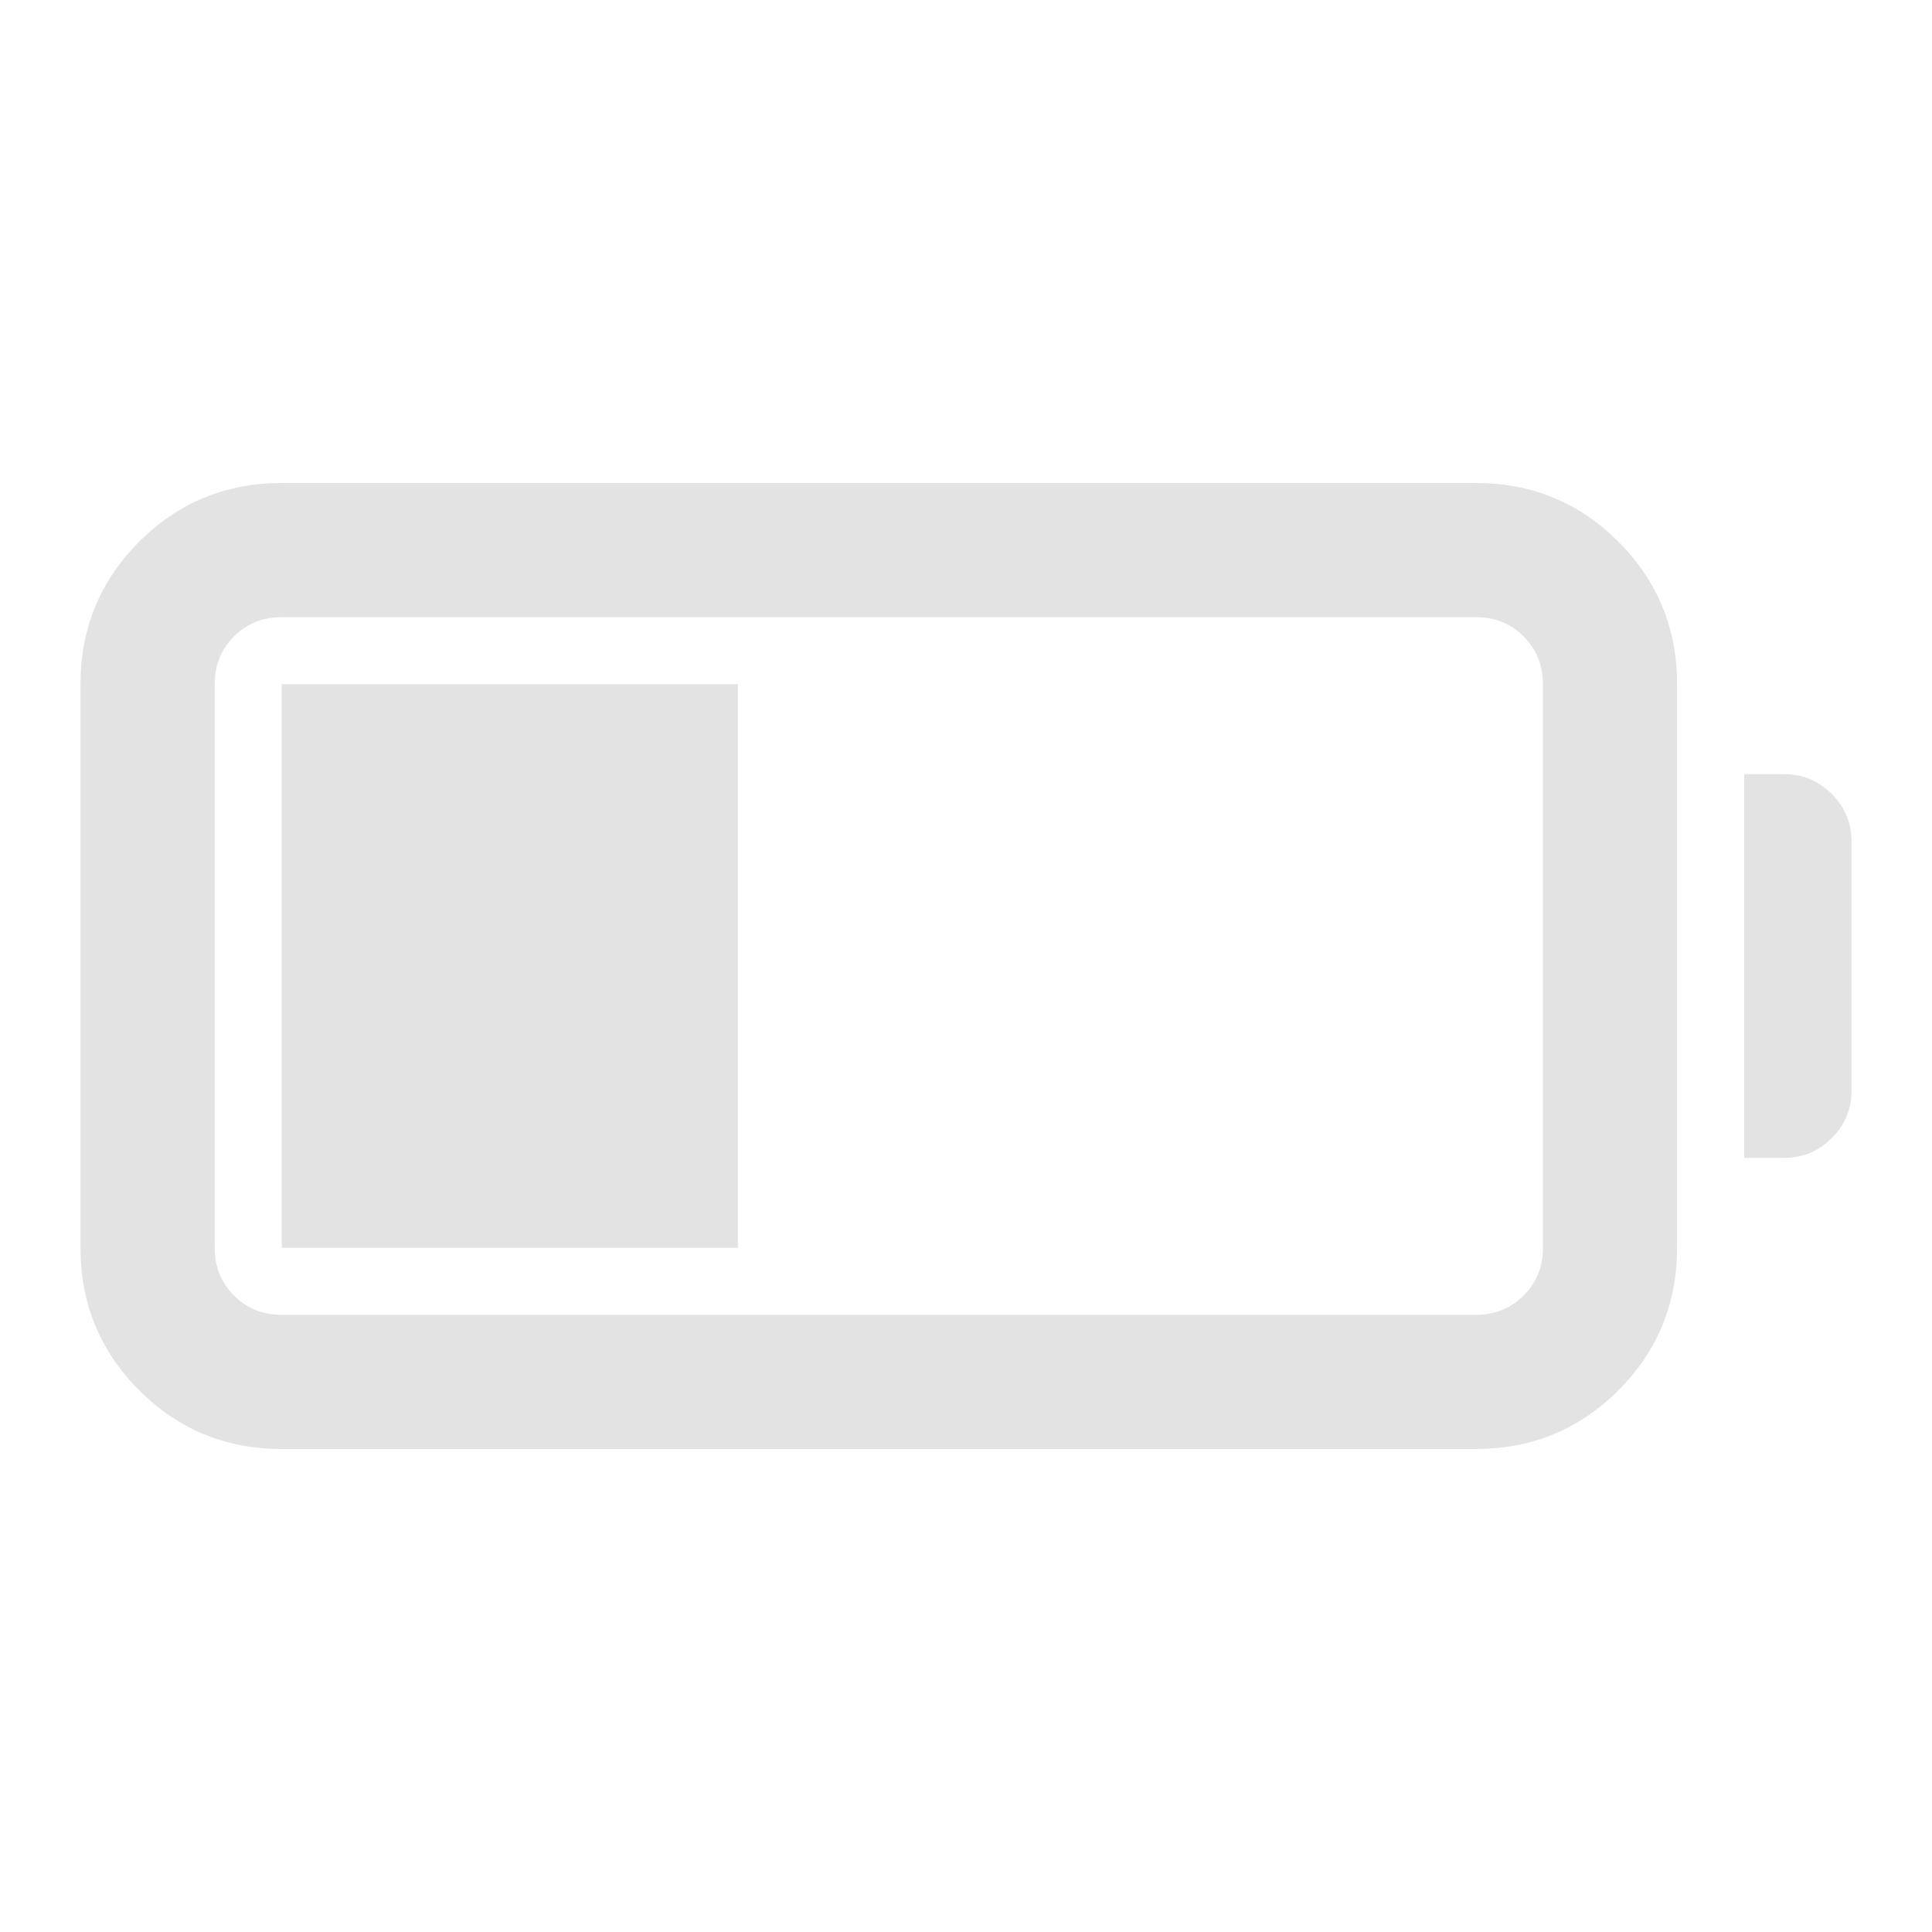
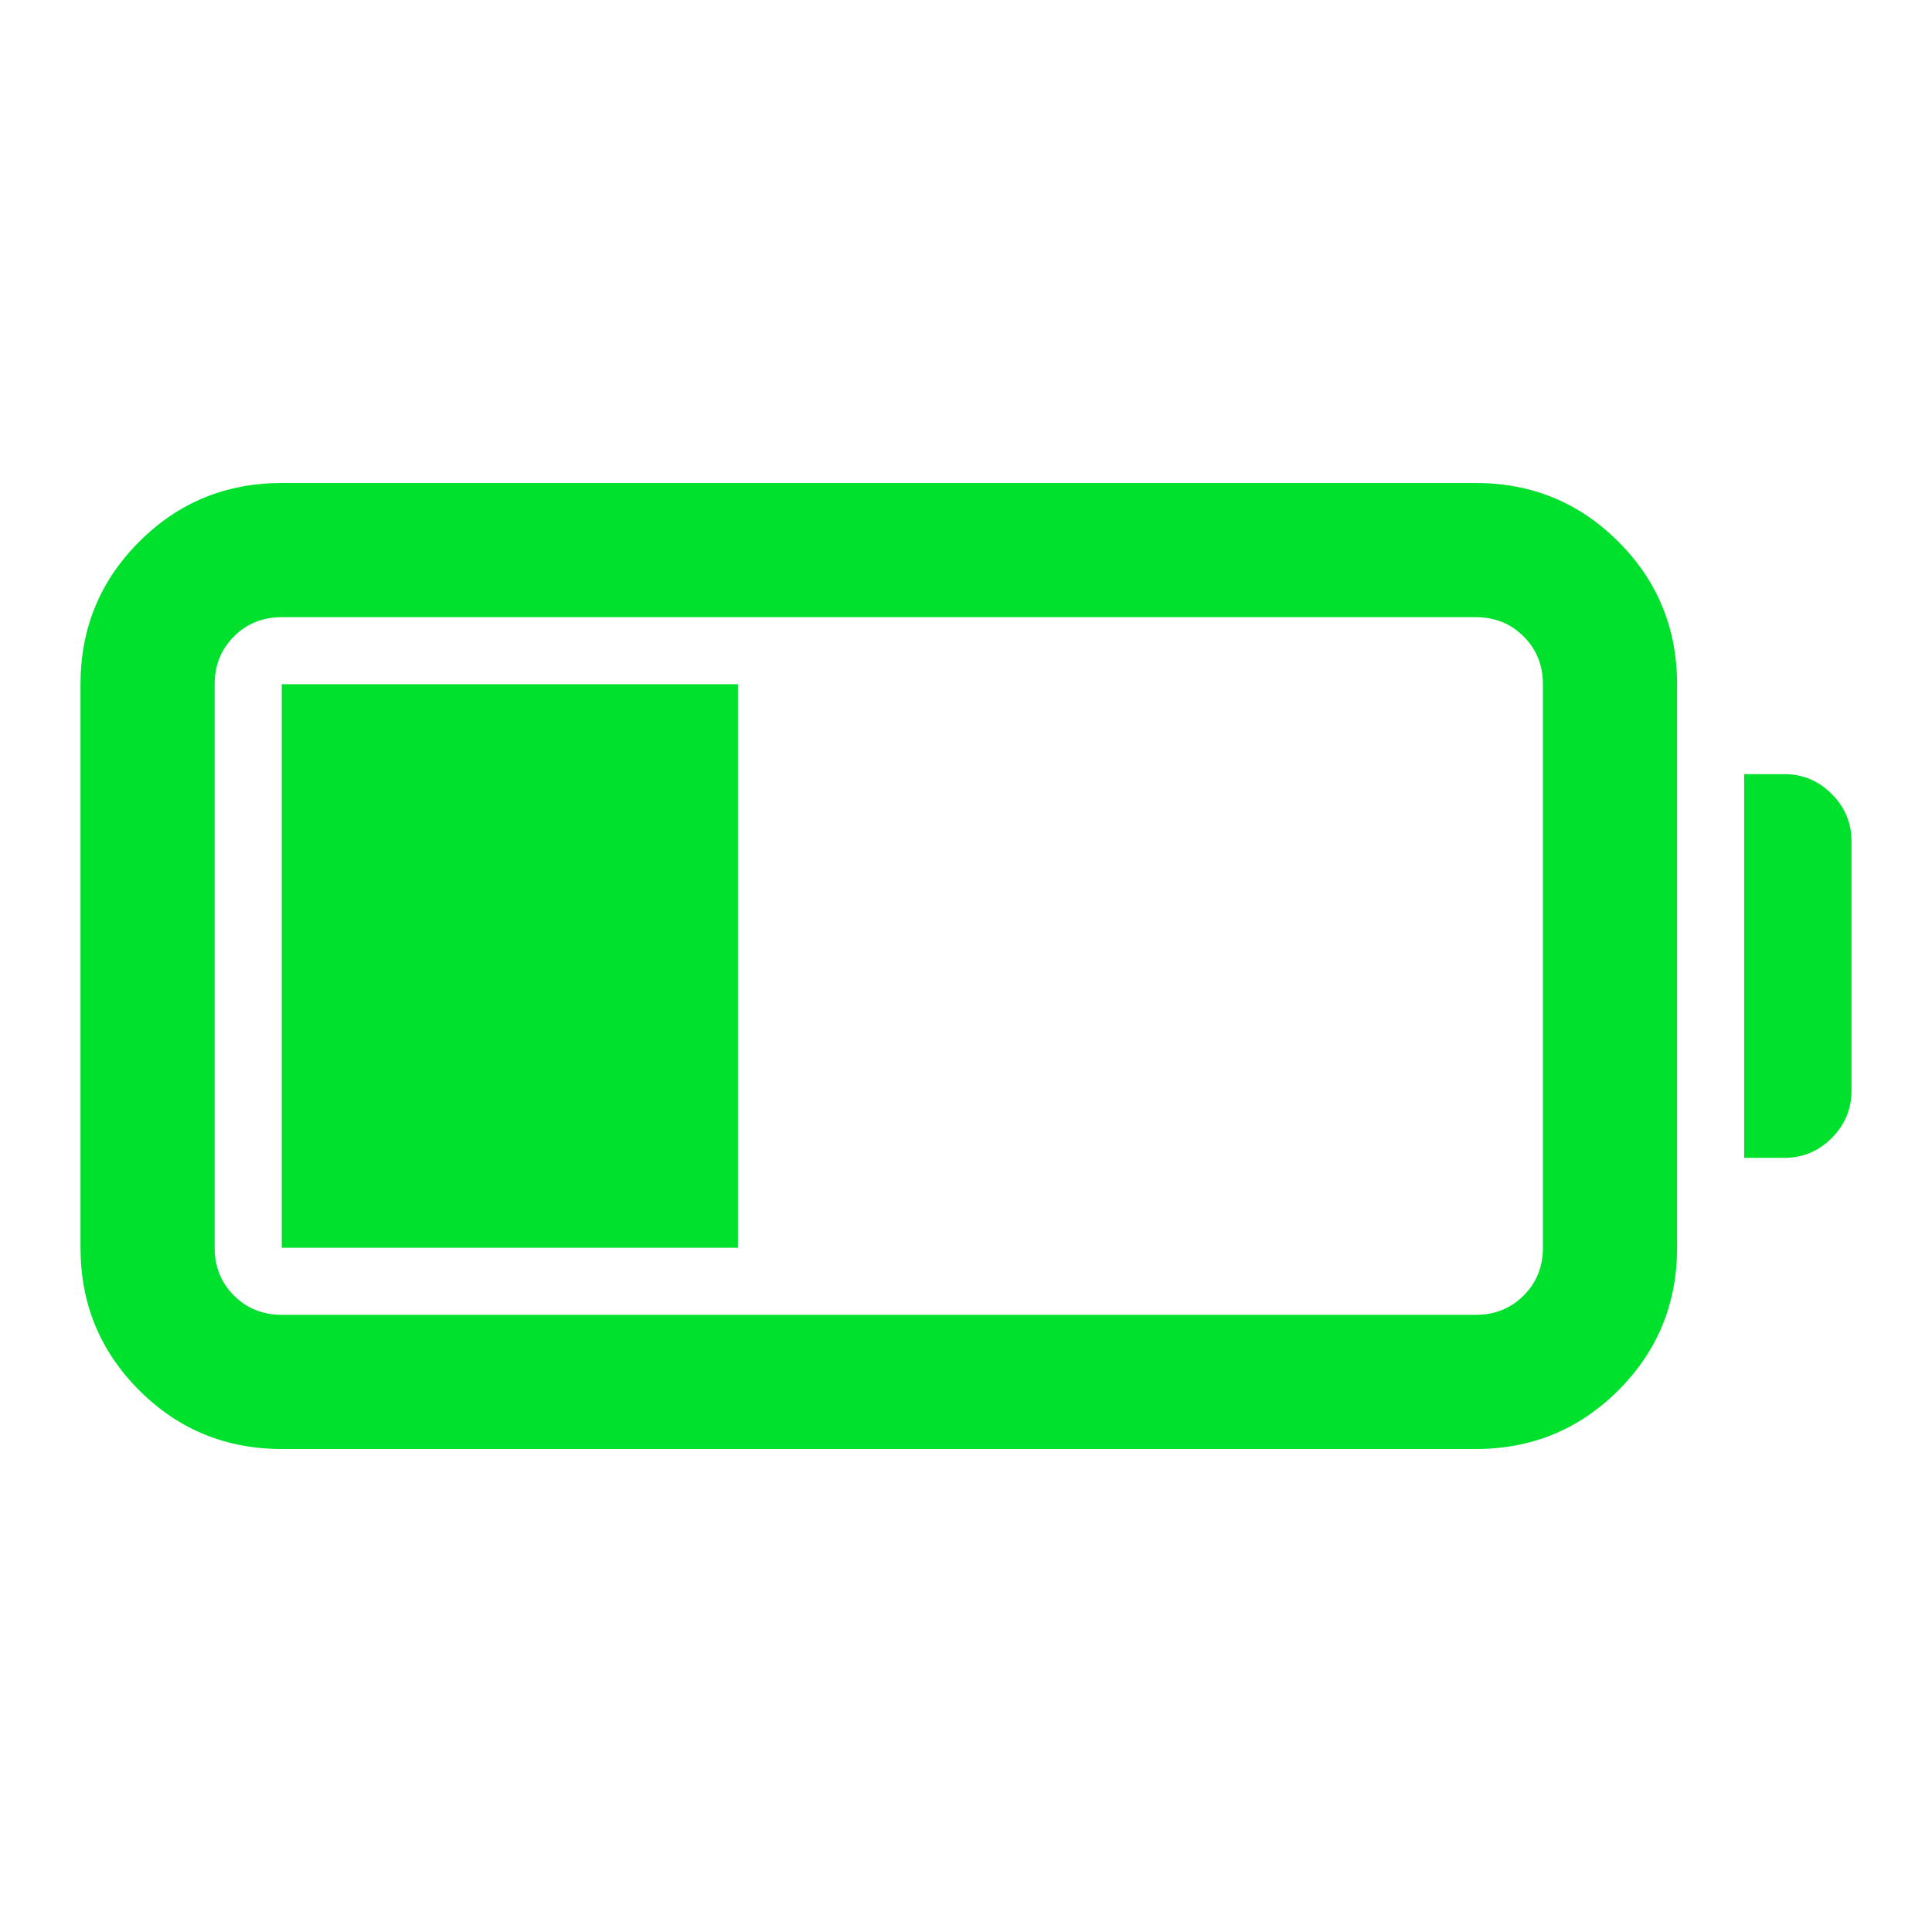
- <svg xmlns="http://www.w3.org/2000/svg" height="40px" viewBox="0 -960 960 960" width="40px" fill="#e3e3e3">
+ <svg xmlns="http://www.w3.org/2000/svg" height="40px" viewBox="0 -960 960 960" width="40px" fill="#00e12d">
  <path d="M140-240q-41.67 0-70.83-29.17Q40-298.33 40-340v-280q0-41.67 29.17-70.83Q98.33-720 140-720h593.33q41.67 0 70.84 29.17 29.16 29.16 29.16 70.83v280q0 41.67-29.16 70.83Q775-240 733.33-240H140Zm0-66.67h593.33q14.17 0 23.75-9.58 9.59-9.58 9.59-23.75v-280q0-14.17-9.59-23.75-9.58-9.58-23.75-9.58H140q-14.17 0-23.75 9.58T106.67-620v280q0 14.17 9.58 23.75t23.75 9.58Zm726.67-78v-190.66h20q13.66 0 23.5 9.83Q920-555.67 920-542v124q0 13.67-9.83 23.5-9.84 9.83-23.5 9.83h-20ZM140-340v-280h226.67v280H140Z" />
</svg>
